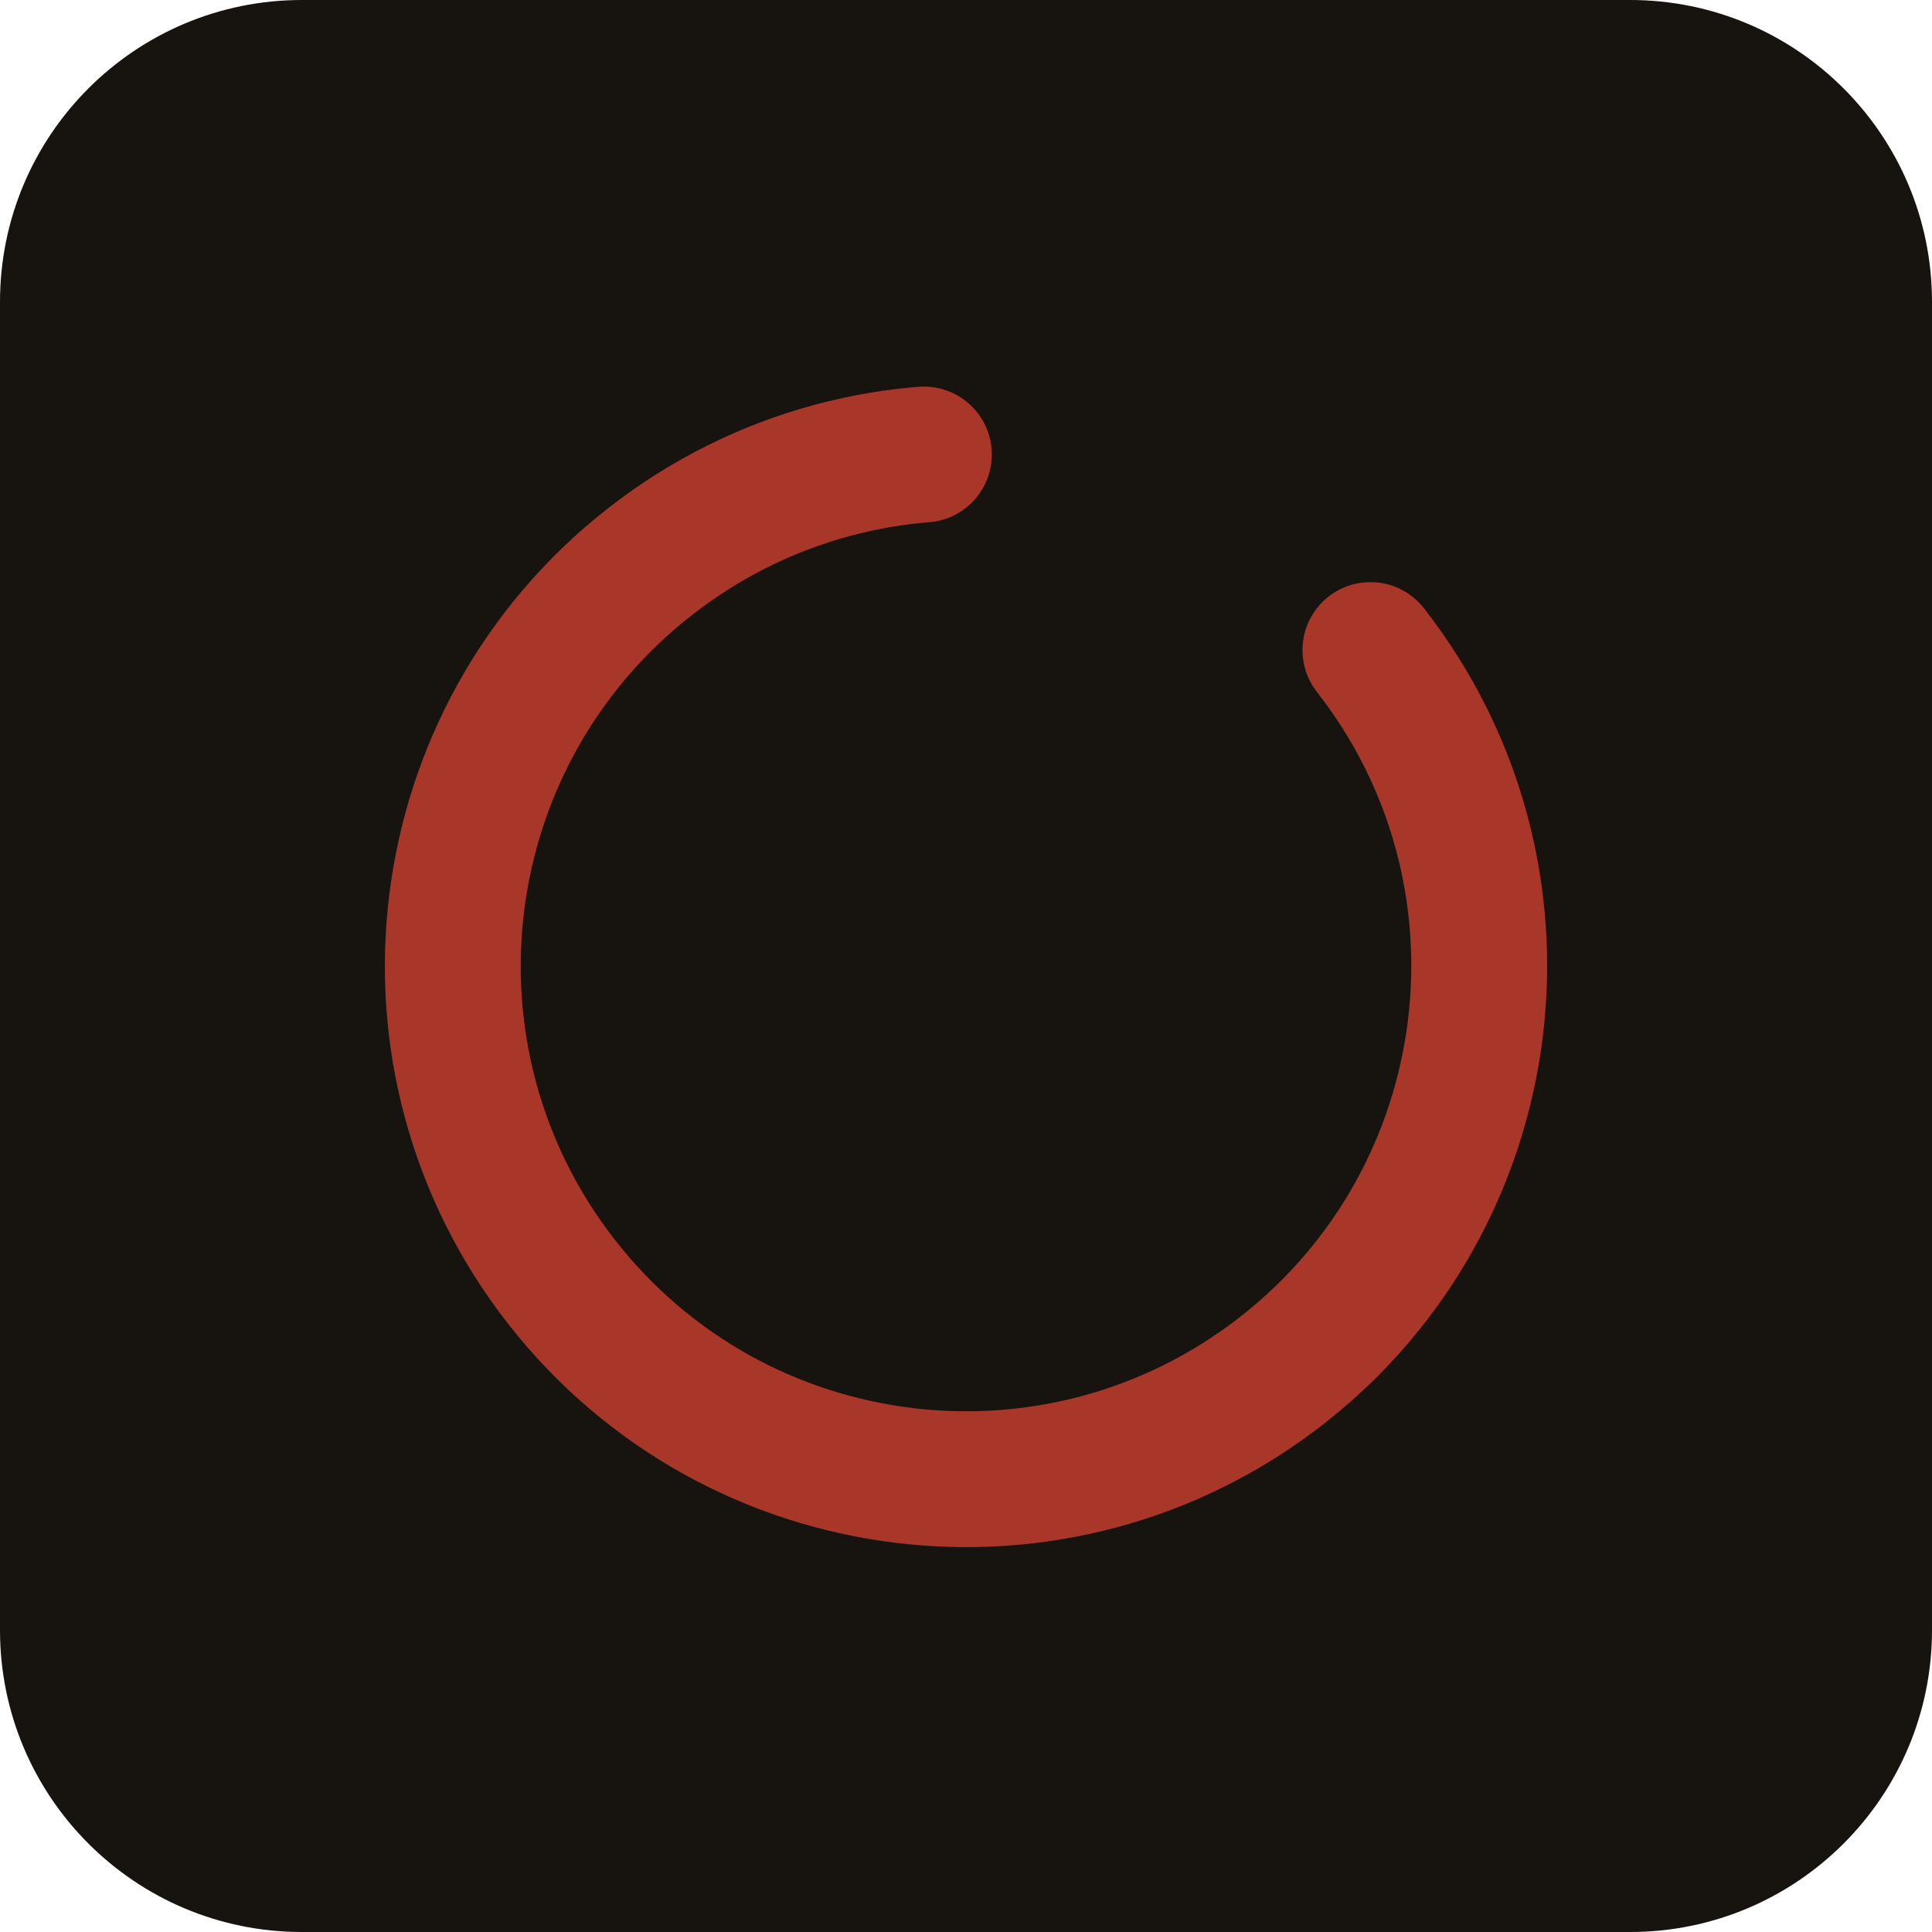
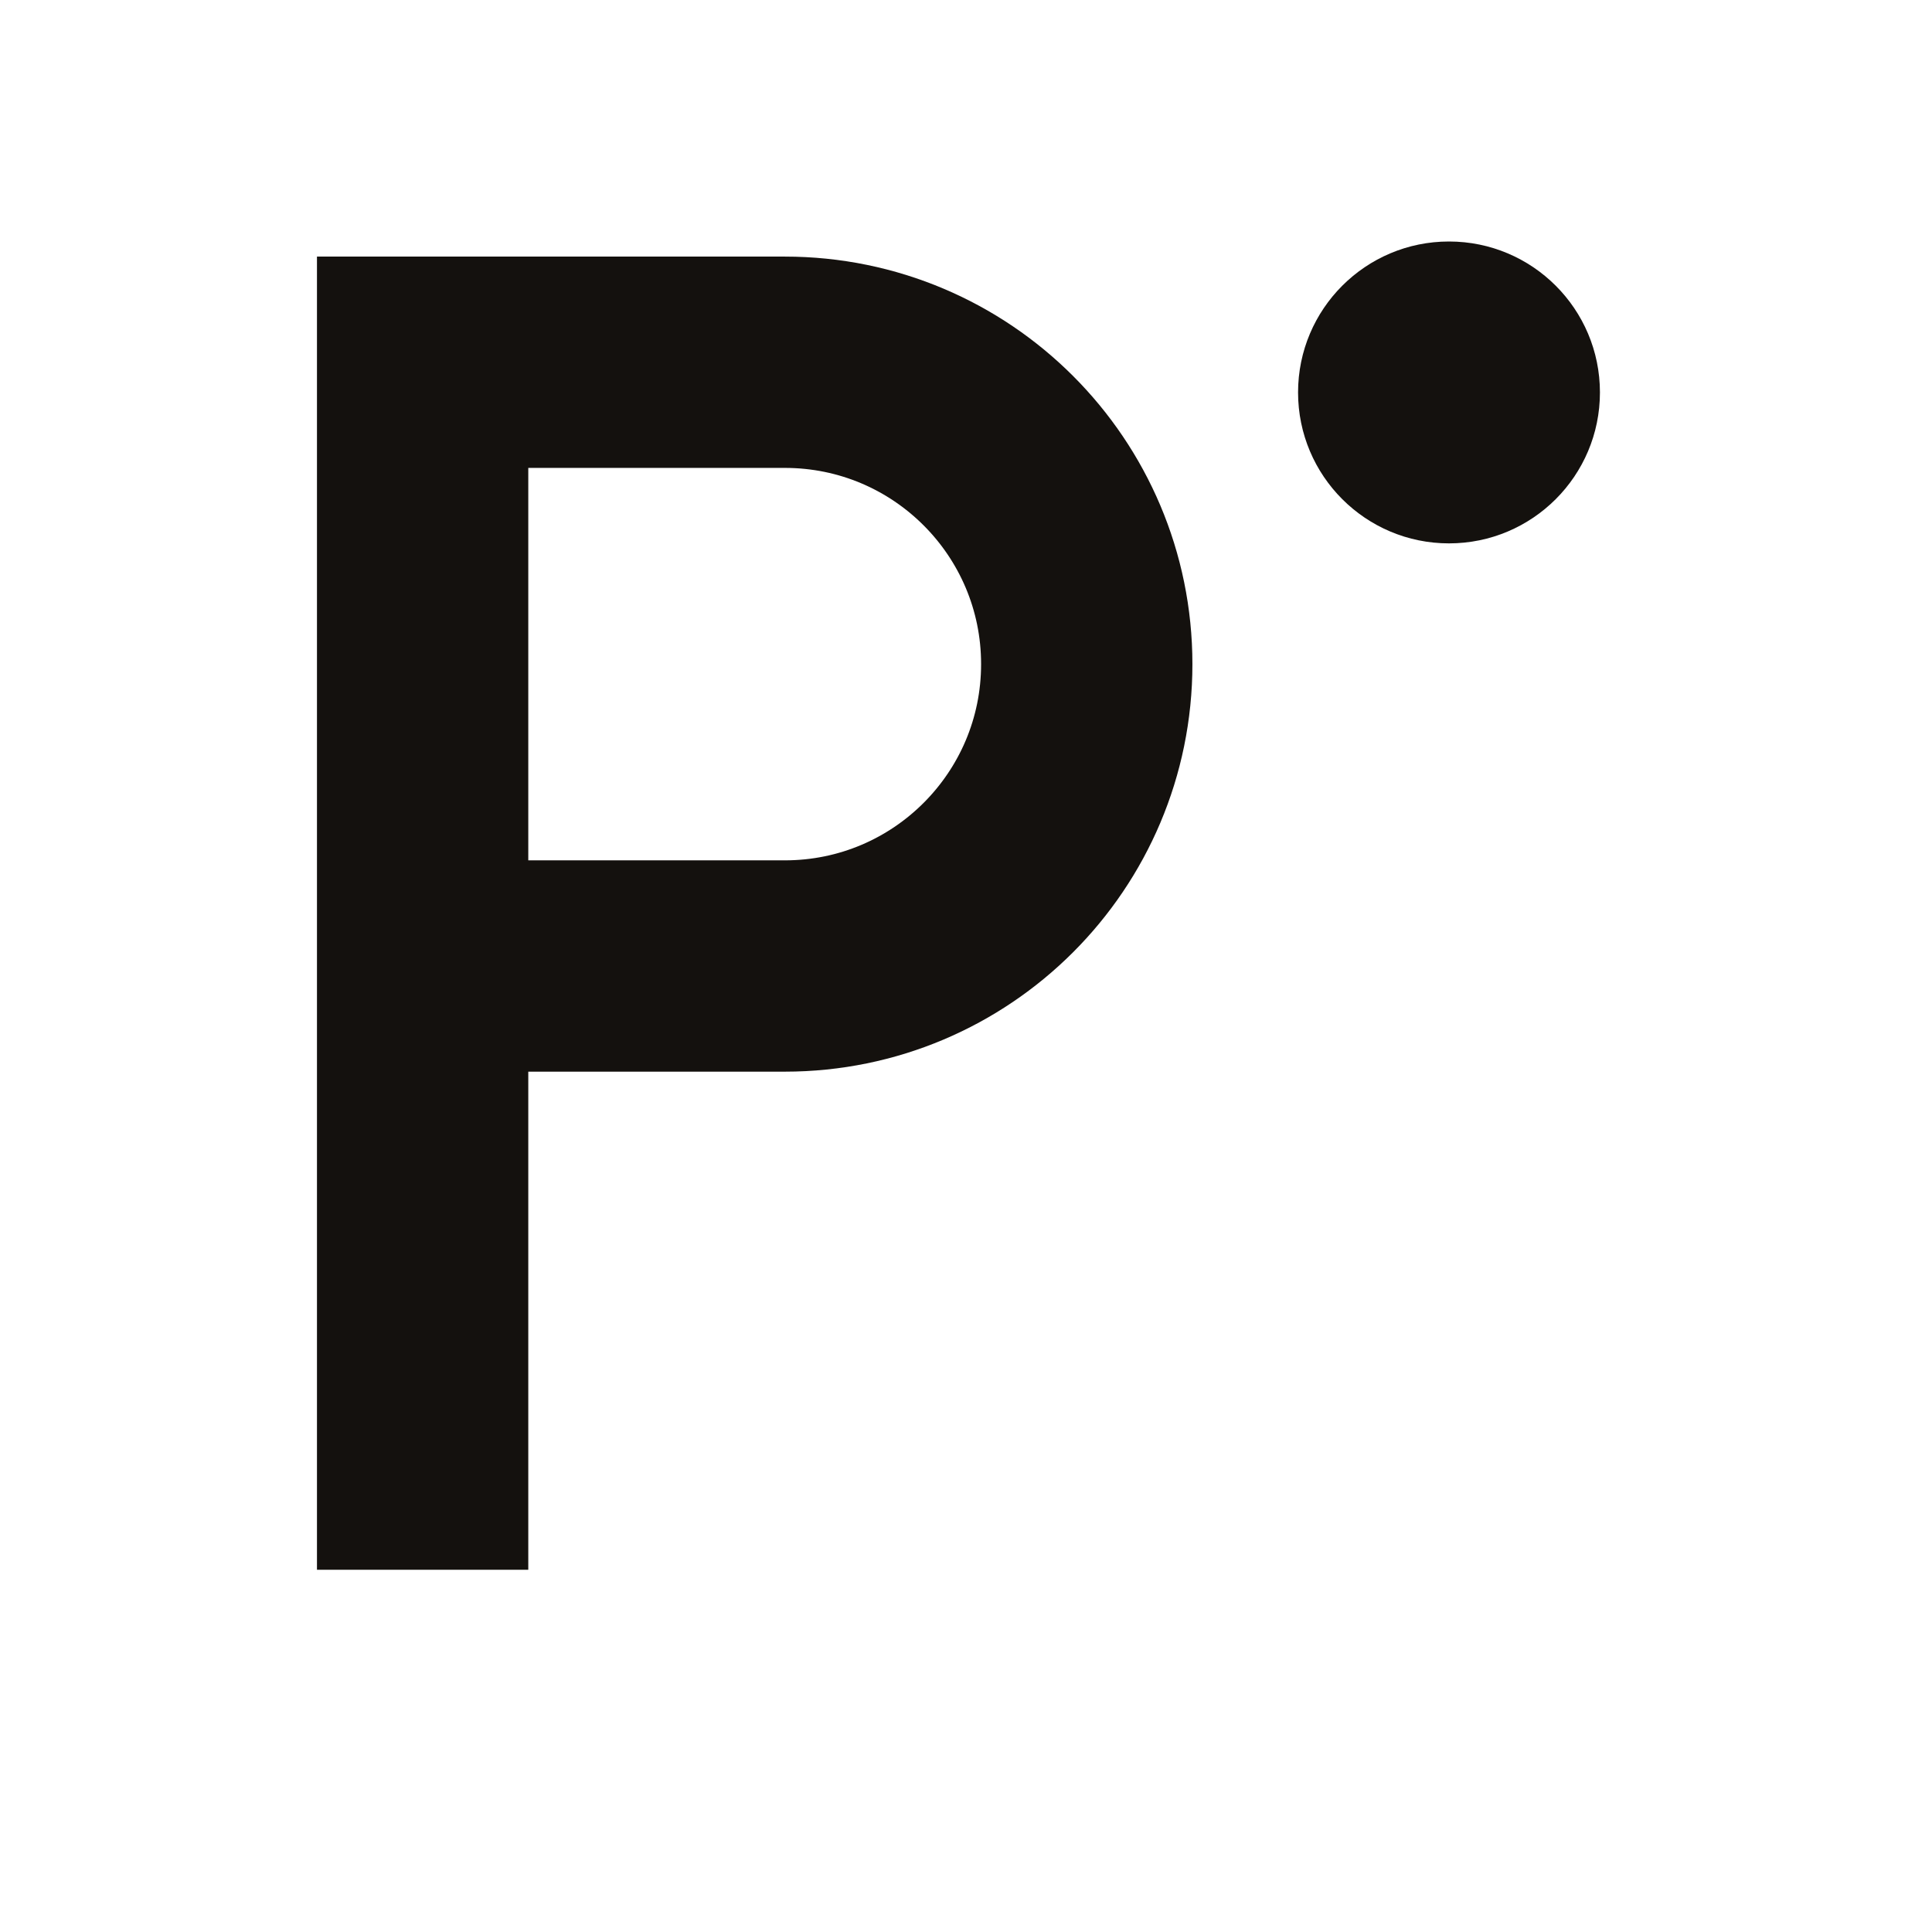
<svg xmlns="http://www.w3.org/2000/svg" viewBox="0 0 64 64">
-   <rect width="64" height="64" rx="10" fill="#17130f" />
-   <circle cx="32" cy="32" r="17" fill="none" stroke="#a8372a" stroke-width="4.5" stroke-linecap="round" stroke-dasharray="90 17" transform="rotate(-38 32 32)" />
+   <style>
+     .mark { stroke: #14110e; }
+     .dot { fill: #14110e; }
+     @media (prefers-color-scheme: dark) {
+       .mark { stroke: #f1eee7; }
+       .dot { fill: #f1eee7; }
+     }
+   </style>
+   <path class="mark" d="M14 52V12h12a10 10 0 0 1 0 20H14" fill="none" stroke-width="7" stroke-linecap="butt" stroke-linejoin="miter" />
+   <circle class="dot" cx="48" cy="13" r="5" />
</svg>
